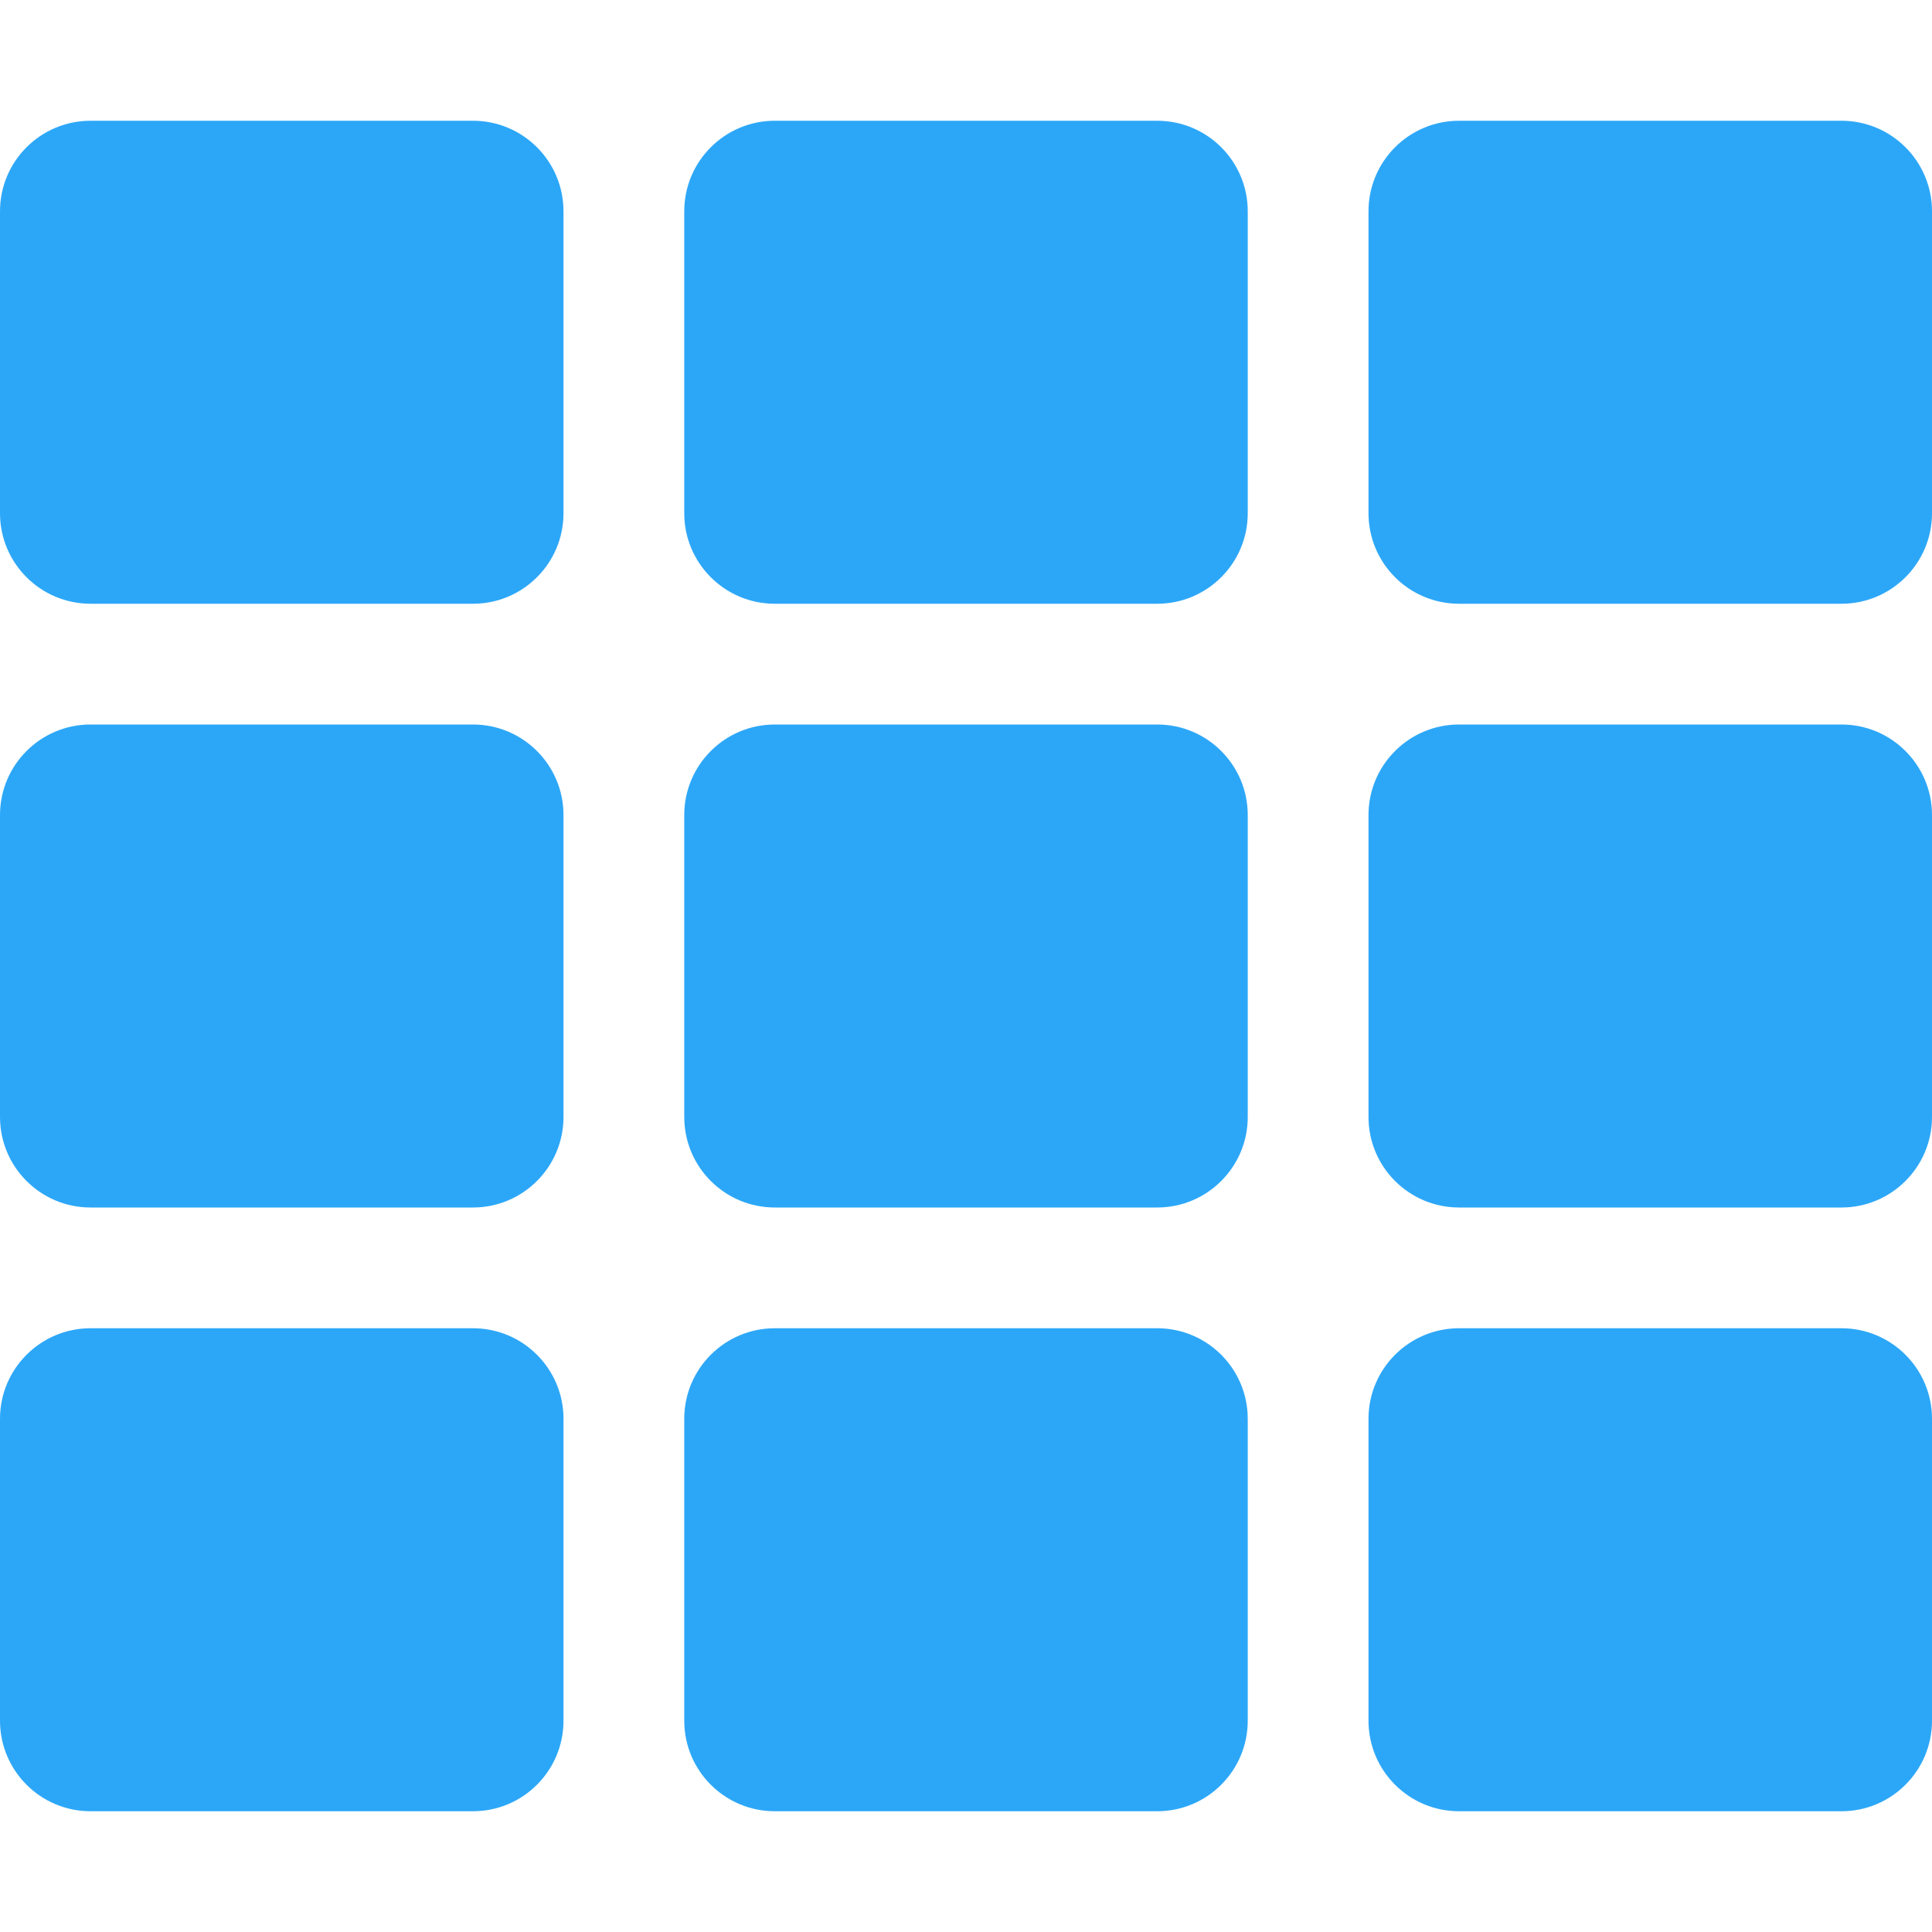
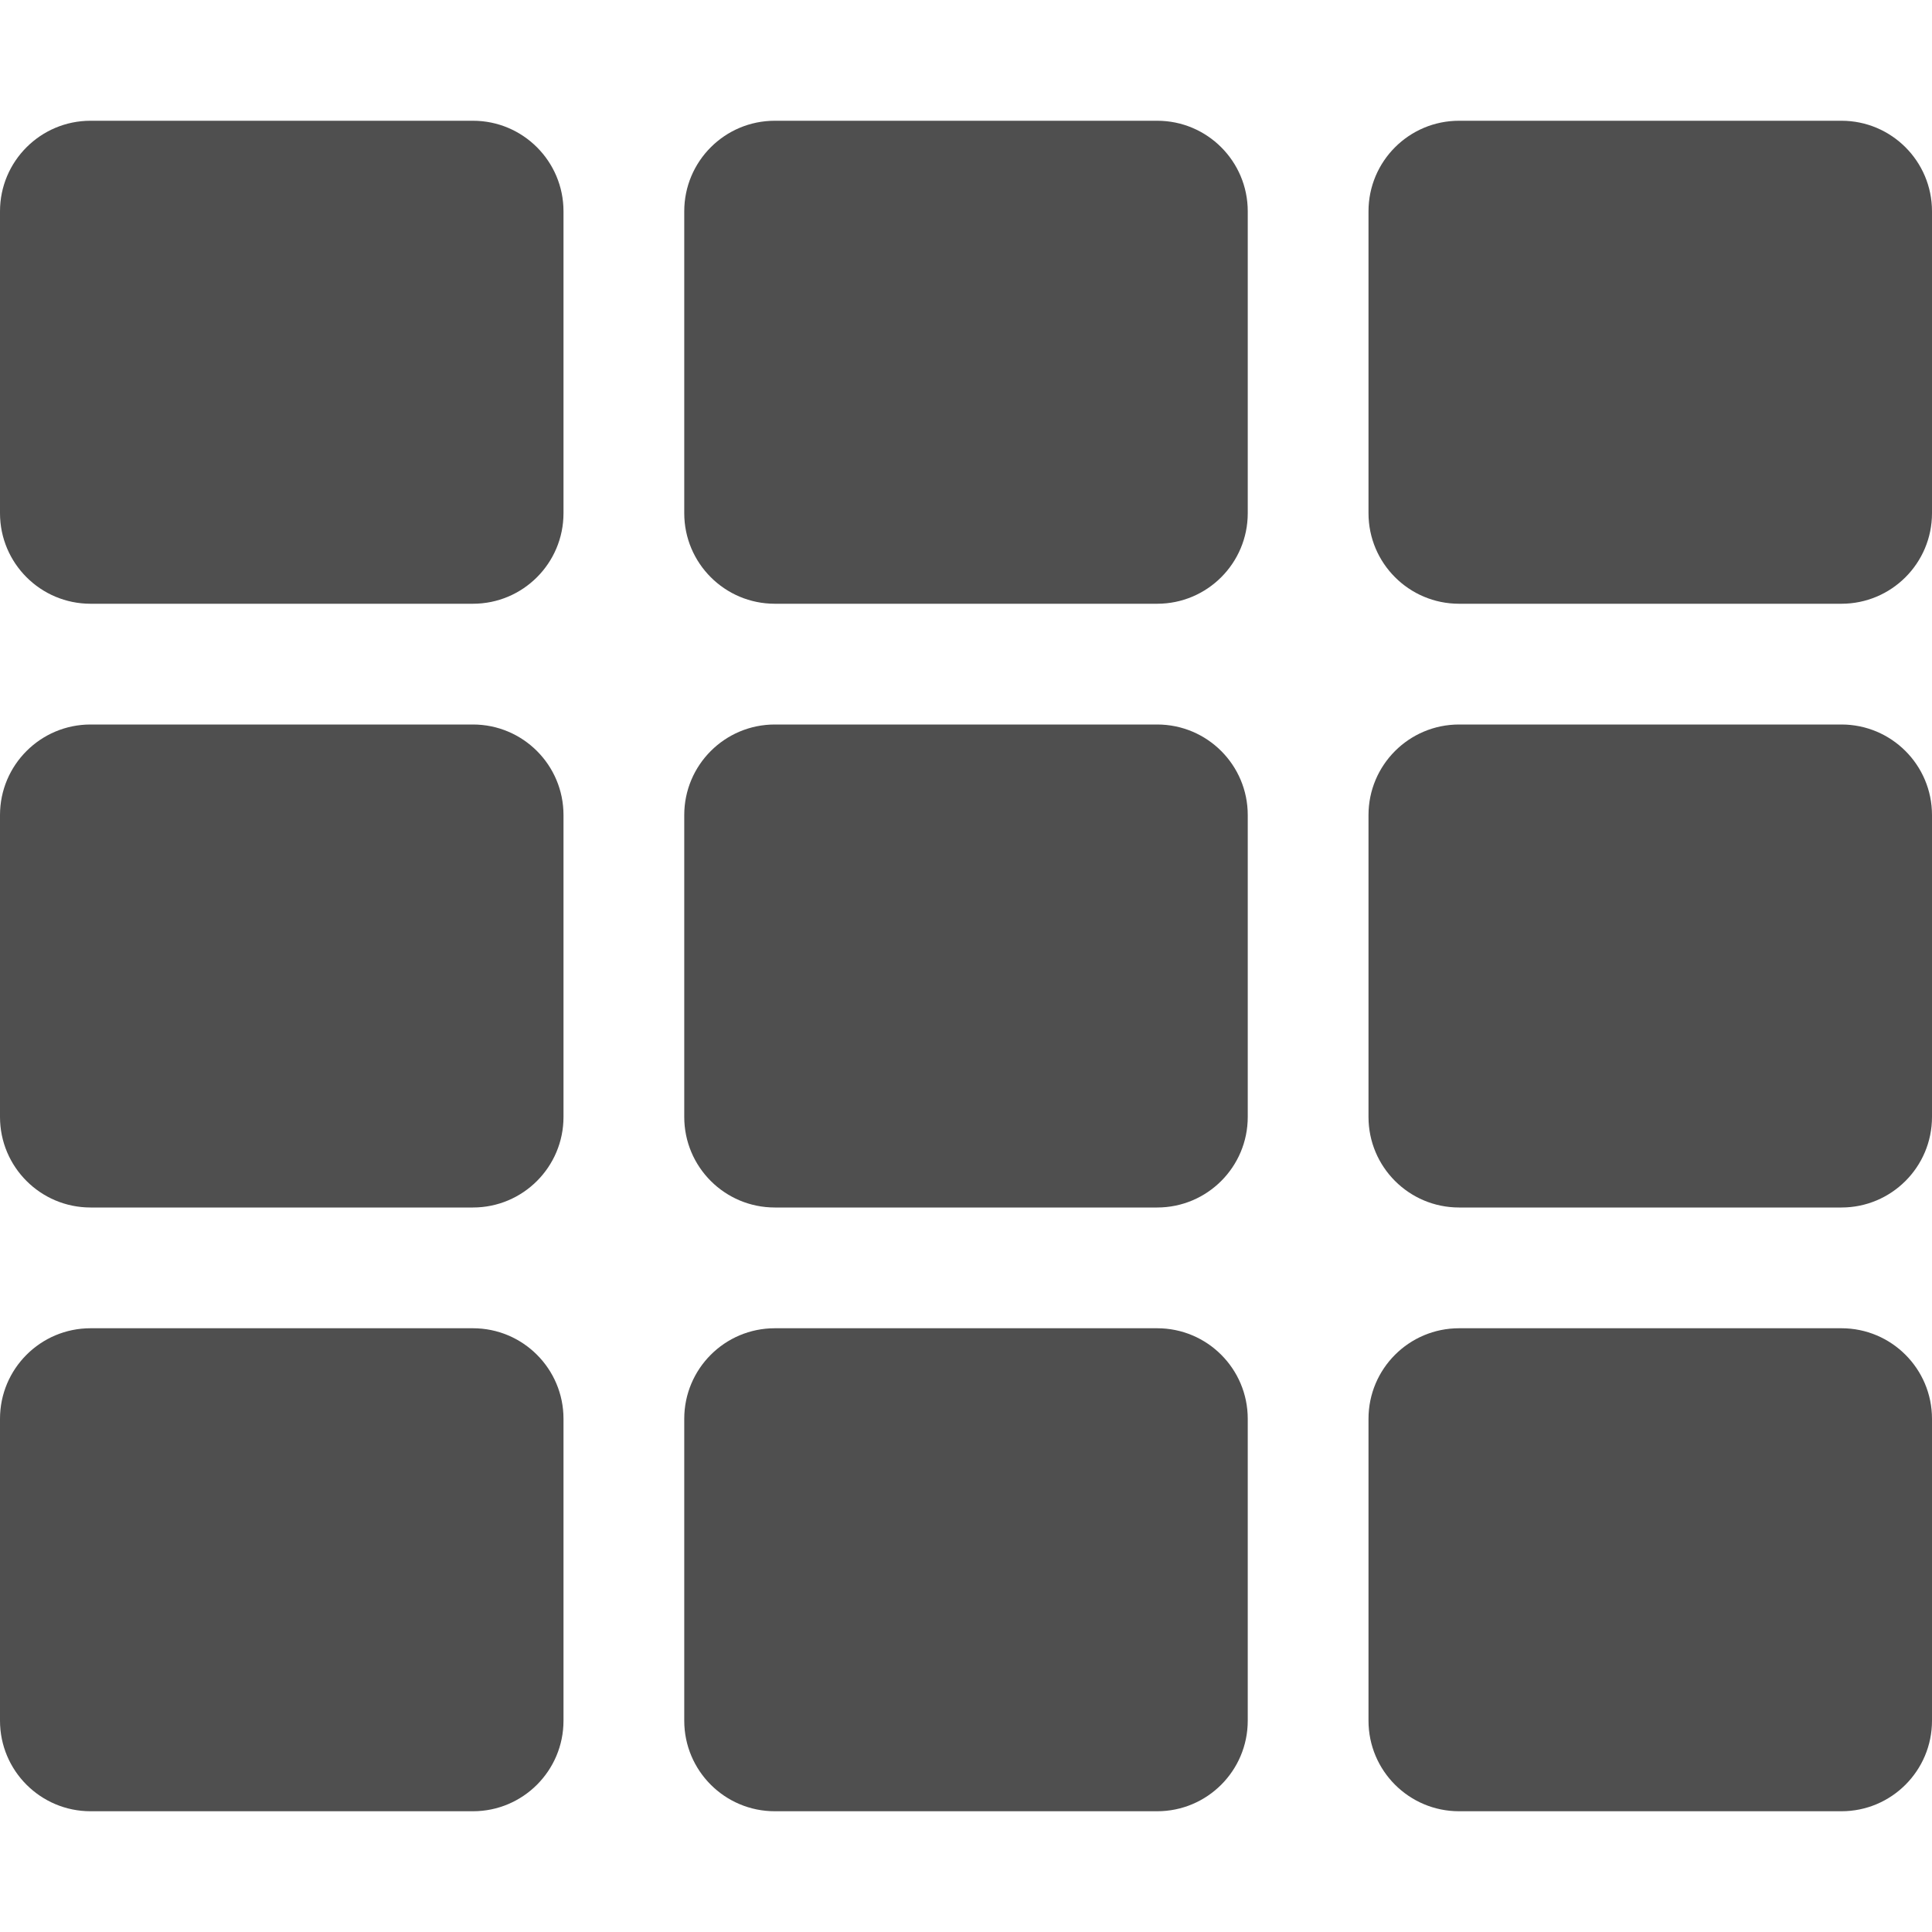
<svg xmlns="http://www.w3.org/2000/svg" aria-hidden="true" data-prefix="fas" data-icon="th" role="img" viewBox="0 0 512 512" class="svg-inline--fa fa-th fa-w-16 fa-9x">
-   <path fill="#2ca7f8" d="M149.333 56v80c0 13.255-10.745 24-24 24H24c-13.255 0-24-10.745-24-24V56c0-13.255 10.745-24 24-24h101.333c13.255 0 24 10.745 24 24zm181.334 240v-80c0-13.255-10.745-24-24-24H205.333c-13.255 0-24 10.745-24 24v80c0 13.255 10.745 24 24 24h101.333c13.256 0 24.001-10.745 24.001-24zm32-240v80c0 13.255 10.745 24 24 24H488c13.255 0 24-10.745 24-24V56c0-13.255-10.745-24-24-24H386.667c-13.255 0-24 10.745-24 24zm-32 80V56c0-13.255-10.745-24-24-24H205.333c-13.255 0-24 10.745-24 24v80c0 13.255 10.745 24 24 24h101.333c13.256 0 24.001-10.745 24.001-24zm-205.334 56H24c-13.255 0-24 10.745-24 24v80c0 13.255 10.745 24 24 24h101.333c13.255 0 24-10.745 24-24v-80c0-13.255-10.745-24-24-24zM0 376v80c0 13.255 10.745 24 24 24h101.333c13.255 0 24-10.745 24-24v-80c0-13.255-10.745-24-24-24H24c-13.255 0-24 10.745-24 24zm386.667-56H488c13.255 0 24-10.745 24-24v-80c0-13.255-10.745-24-24-24H386.667c-13.255 0-24 10.745-24 24v80c0 13.255 10.745 24 24 24zm0 160H488c13.255 0 24-10.745 24-24v-80c0-13.255-10.745-24-24-24H386.667c-13.255 0-24 10.745-24 24v80c0 13.255 10.745 24 24 24zM181.333 376v80c0 13.255 10.745 24 24 24h101.333c13.255 0 24-10.745 24-24v-80c0-13.255-10.745-24-24-24H205.333c-13.255 0-24 10.745-24 24z" class="" />
+   <path fill="#4f4f4f" d="M149.333 56v80c0 13.255-10.745 24-24 24H24c-13.255 0-24-10.745-24-24V56c0-13.255 10.745-24 24-24h101.333c13.255 0 24 10.745 24 24zm181.334 240v-80c0-13.255-10.745-24-24-24H205.333c-13.255 0-24 10.745-24 24v80c0 13.255 10.745 24 24 24h101.333c13.256 0 24.001-10.745 24.001-24zm32-240v80c0 13.255 10.745 24 24 24H488c13.255 0 24-10.745 24-24V56c0-13.255-10.745-24-24-24H386.667c-13.255 0-24 10.745-24 24zm-32 80V56c0-13.255-10.745-24-24-24H205.333c-13.255 0-24 10.745-24 24v80c0 13.255 10.745 24 24 24h101.333c13.256 0 24.001-10.745 24.001-24zm-205.334 56H24c-13.255 0-24 10.745-24 24v80c0 13.255 10.745 24 24 24h101.333c13.255 0 24-10.745 24-24v-80c0-13.255-10.745-24-24-24zM0 376v80c0 13.255 10.745 24 24 24h101.333c13.255 0 24-10.745 24-24v-80c0-13.255-10.745-24-24-24H24c-13.255 0-24 10.745-24 24zm386.667-56H488c13.255 0 24-10.745 24-24v-80c0-13.255-10.745-24-24-24H386.667c-13.255 0-24 10.745-24 24v80c0 13.255 10.745 24 24 24zm0 160H488c13.255 0 24-10.745 24-24v-80c0-13.255-10.745-24-24-24H386.667c-13.255 0-24 10.745-24 24v80c0 13.255 10.745 24 24 24zM181.333 376v80c0 13.255 10.745 24 24 24h101.333c13.255 0 24-10.745 24-24v-80c0-13.255-10.745-24-24-24H205.333c-13.255 0-24 10.745-24 24z" class="" />
</svg>
